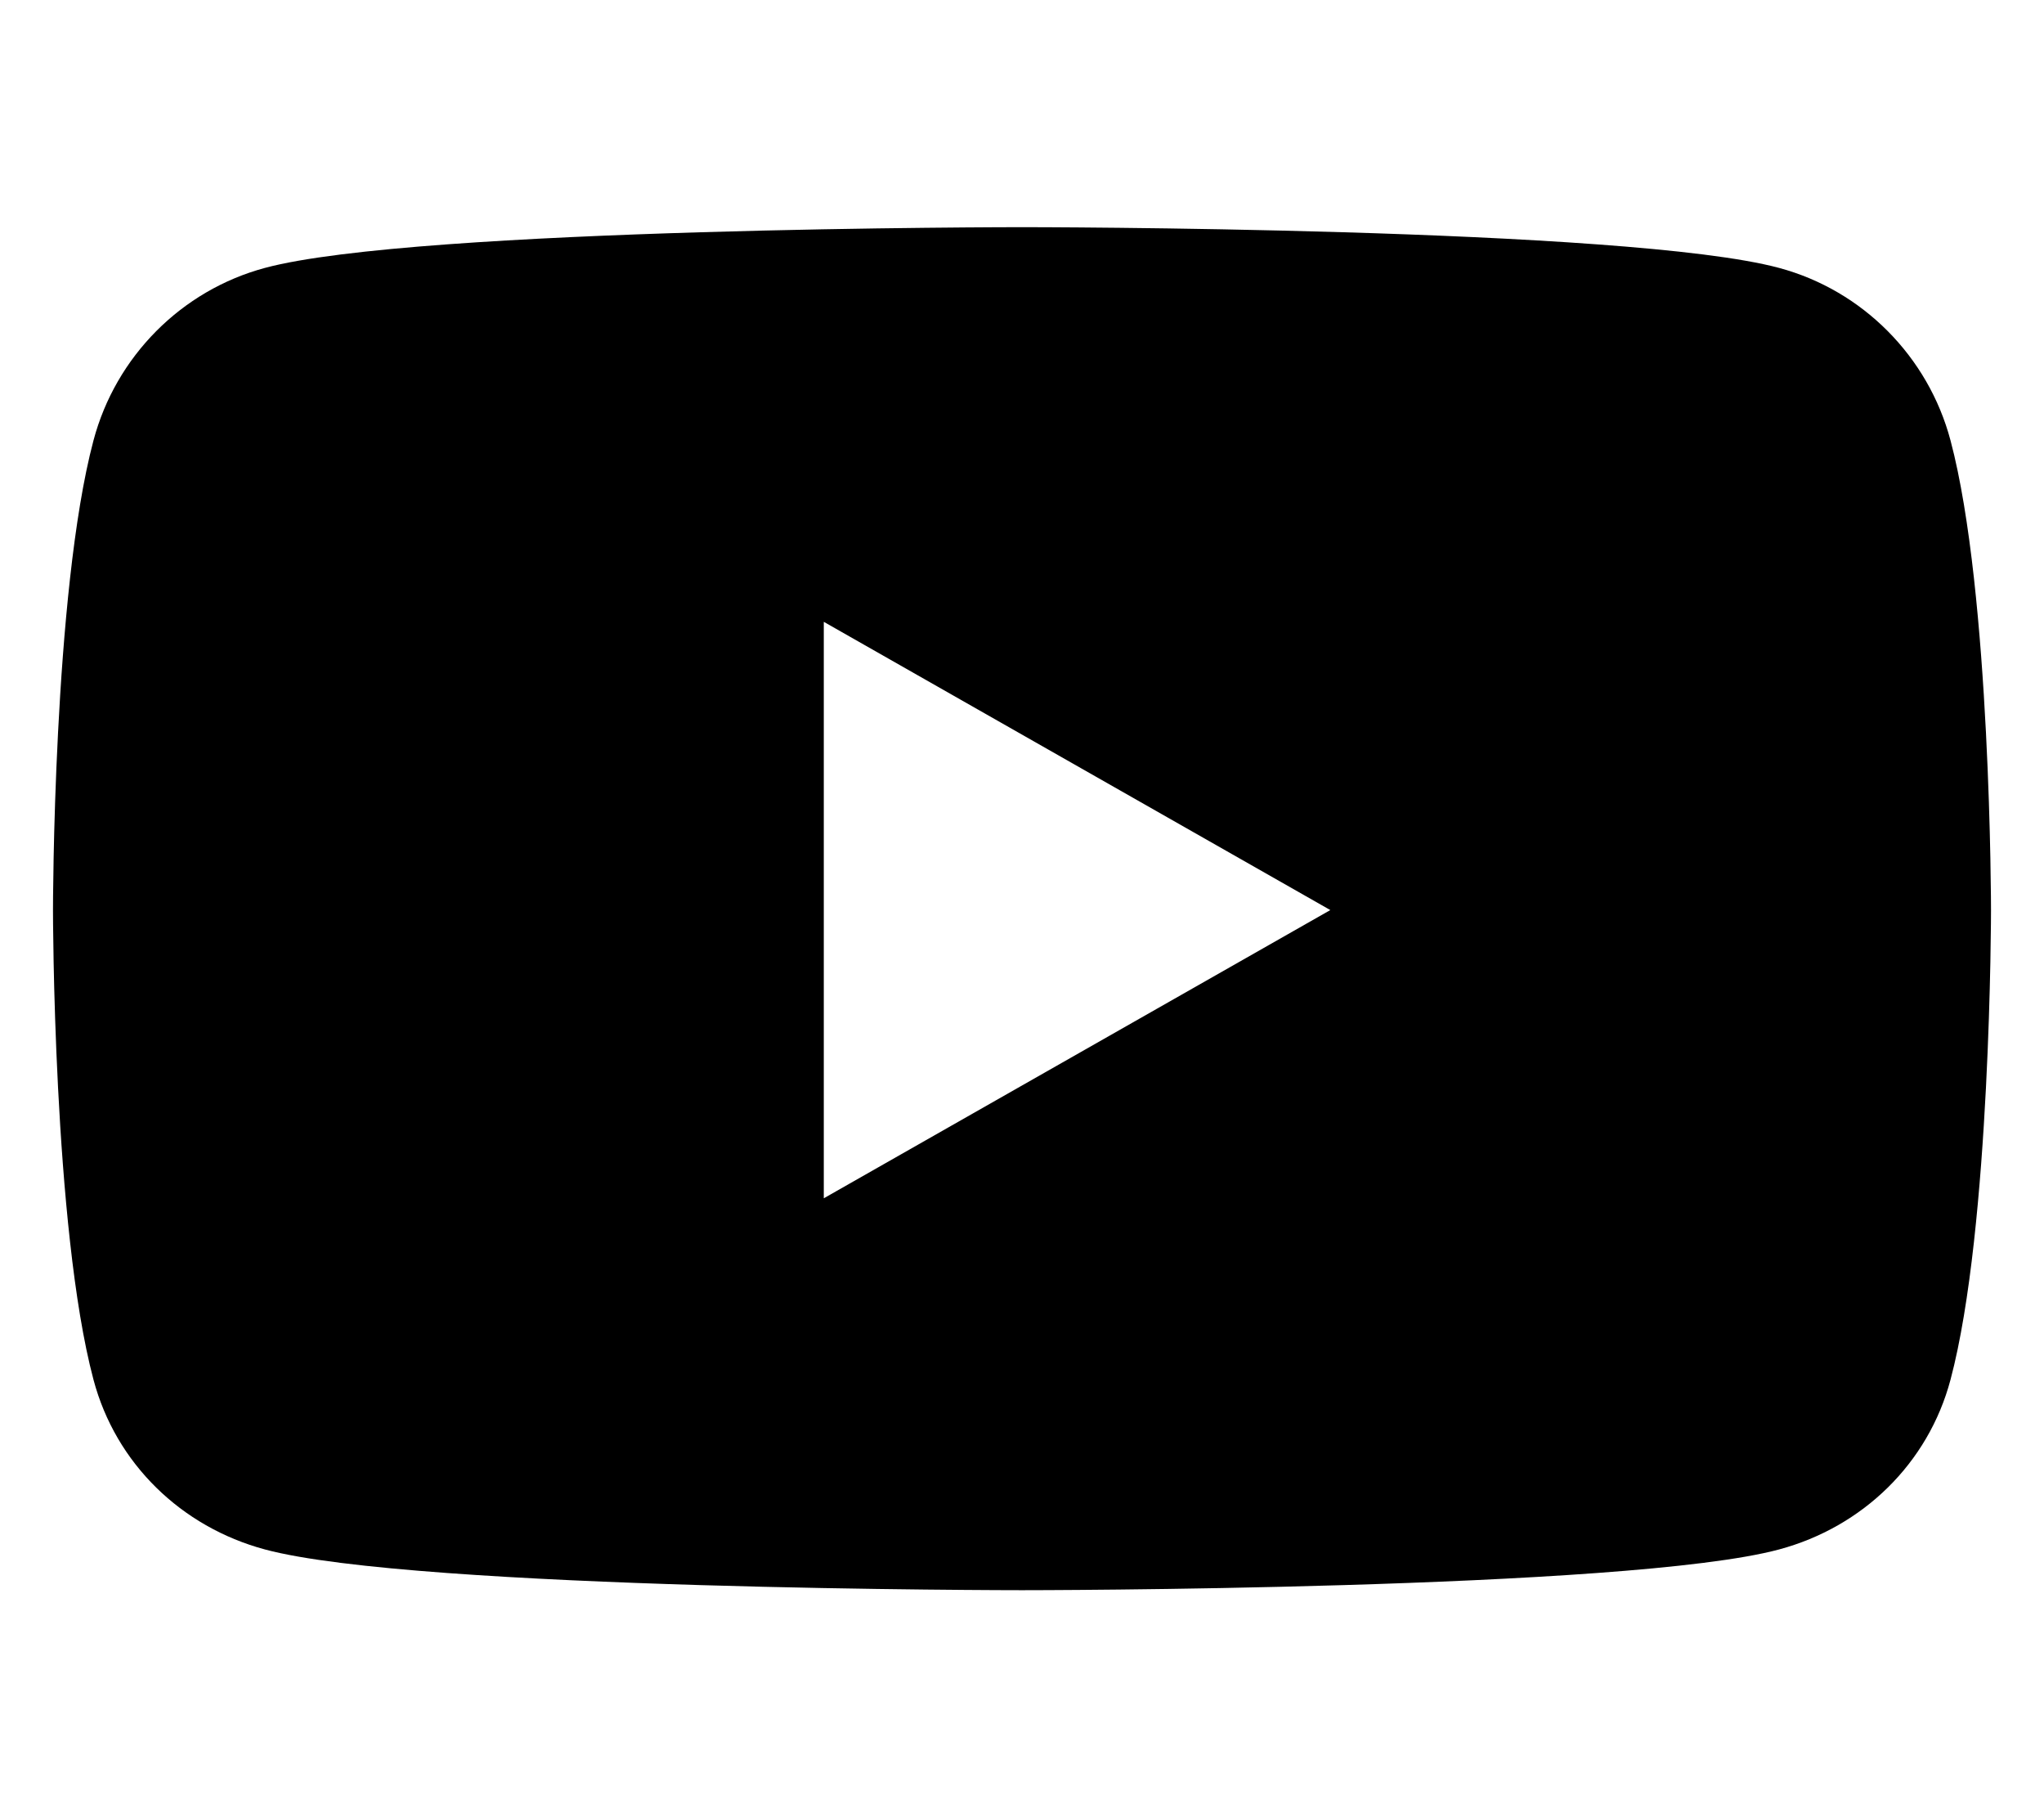
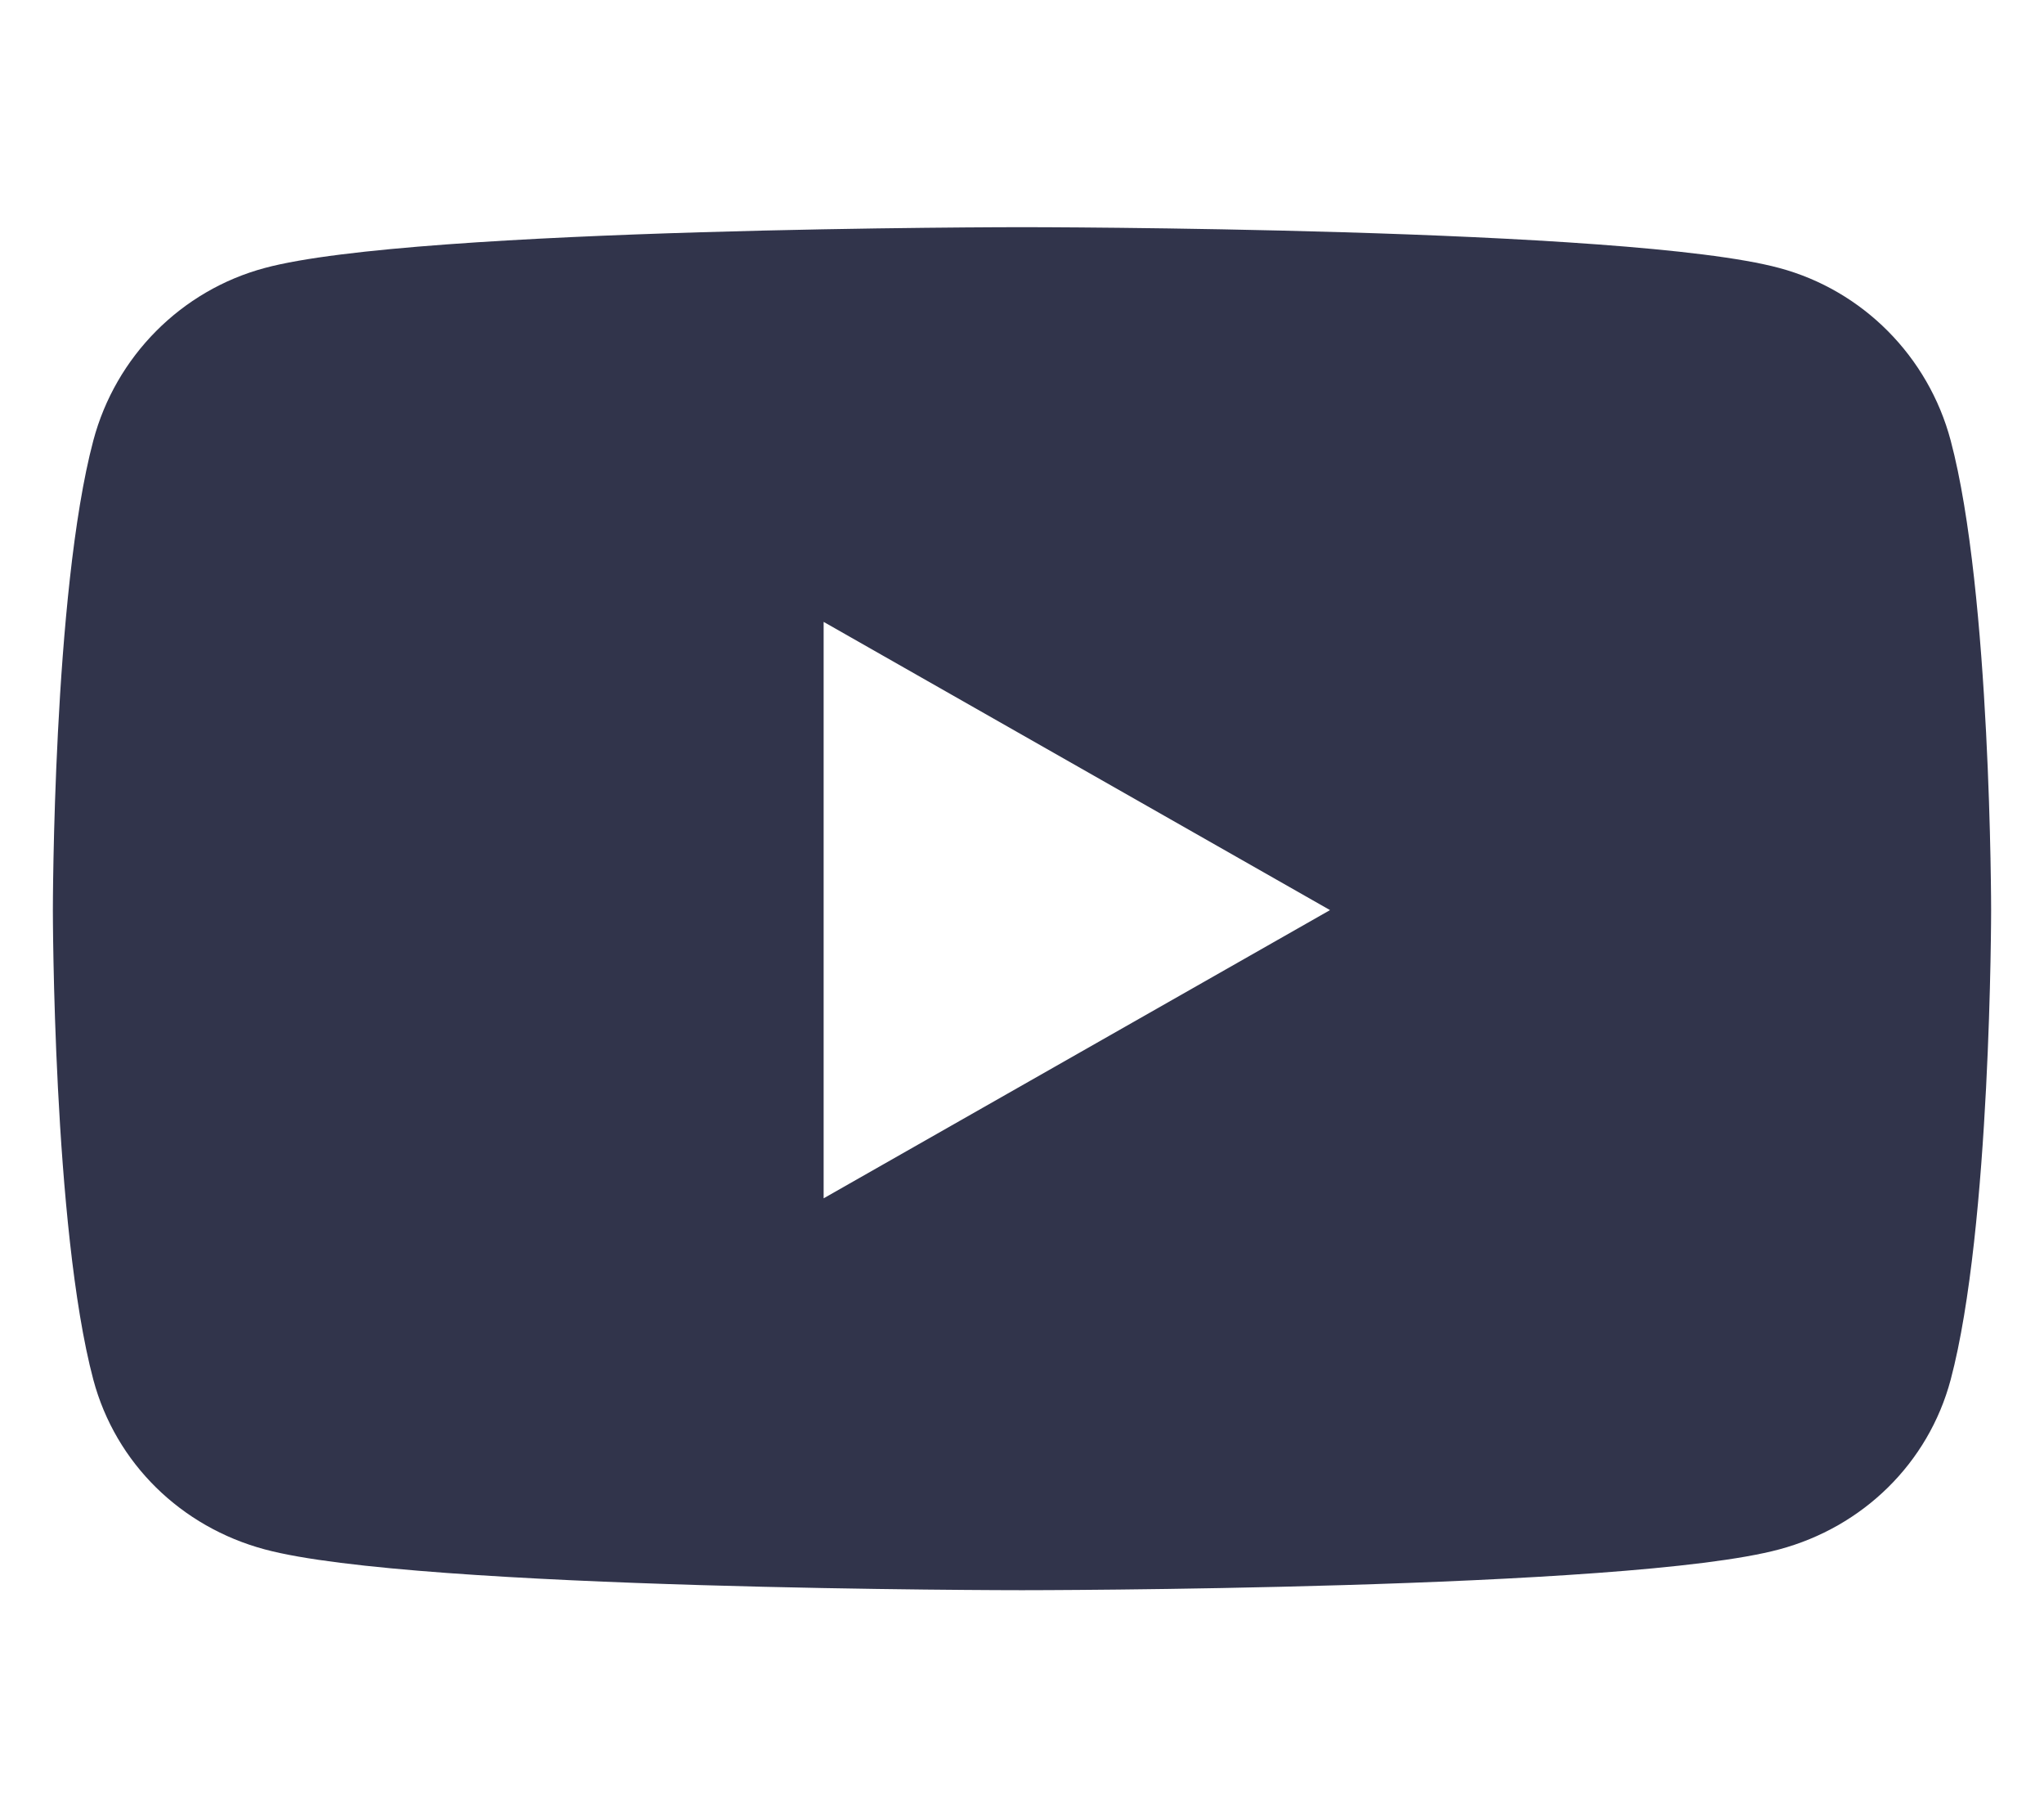
- <svg xmlns="http://www.w3.org/2000/svg" aria-hidden="true" focusable="false" data-prefix="fab" data-icon="youtube" class="svg-inline--fa fa-youtube fa-w-18" role="img" viewBox="0 0 576 512">
-   <path fill="currentColor" d="M549.655 124.083c-6.281-23.65-24.787-42.276-48.284-48.597C458.781 64 288 64 288 64S117.22 64 74.629 75.486c-23.497 6.322-42.003 24.947-48.284 48.597-11.412 42.867-11.412 132.305-11.412 132.305s0 89.438 11.412 132.305c6.281 23.65 24.787 41.5 48.284 47.821C117.22 448 288 448 288 448s170.78 0 213.371-11.486c23.497-6.321 42.003-24.171 48.284-47.821 11.412-42.867 11.412-132.305 11.412-132.305s0-89.438-11.412-132.305zm-317.51 213.508V175.185l142.739 81.205-142.739 81.201z" />
+ <svg xmlns="http://www.w3.org/2000/svg" version="1.1" id="レイヤー_1" focusable="false" x="0px" y="0px" viewBox="0 0 576 512" style="enable-background:new 0 0 576 512;" xml:space="preserve">
+   <style type="text/css">
+ 	.st0{fill:#31344B;}
+ </style>
+   <path class="st0" d="M549.7,124.1c-6.3-23.7-24.8-42.3-48.3-48.6C458.8,64,288,64,288,64S117.2,64,74.6,75.5  c-23.5,6.3-42,24.9-48.3,48.6c-11.4,42.9-11.4,132.3-11.4,132.3s0,89.4,11.4,132.3c6.3,23.6,24.8,41.5,48.3,47.8  C117.2,448,288,448,288,448s170.8,0,213.4-11.5c23.5-6.3,42-24.2,48.3-47.8c11.4-42.9,11.4-132.3,11.4-132.3  S561.1,166.9,549.7,124.1z M232.1,337.6V175.2l142.7,81.2L232.1,337.6L232.1,337.6z" />
</svg>
